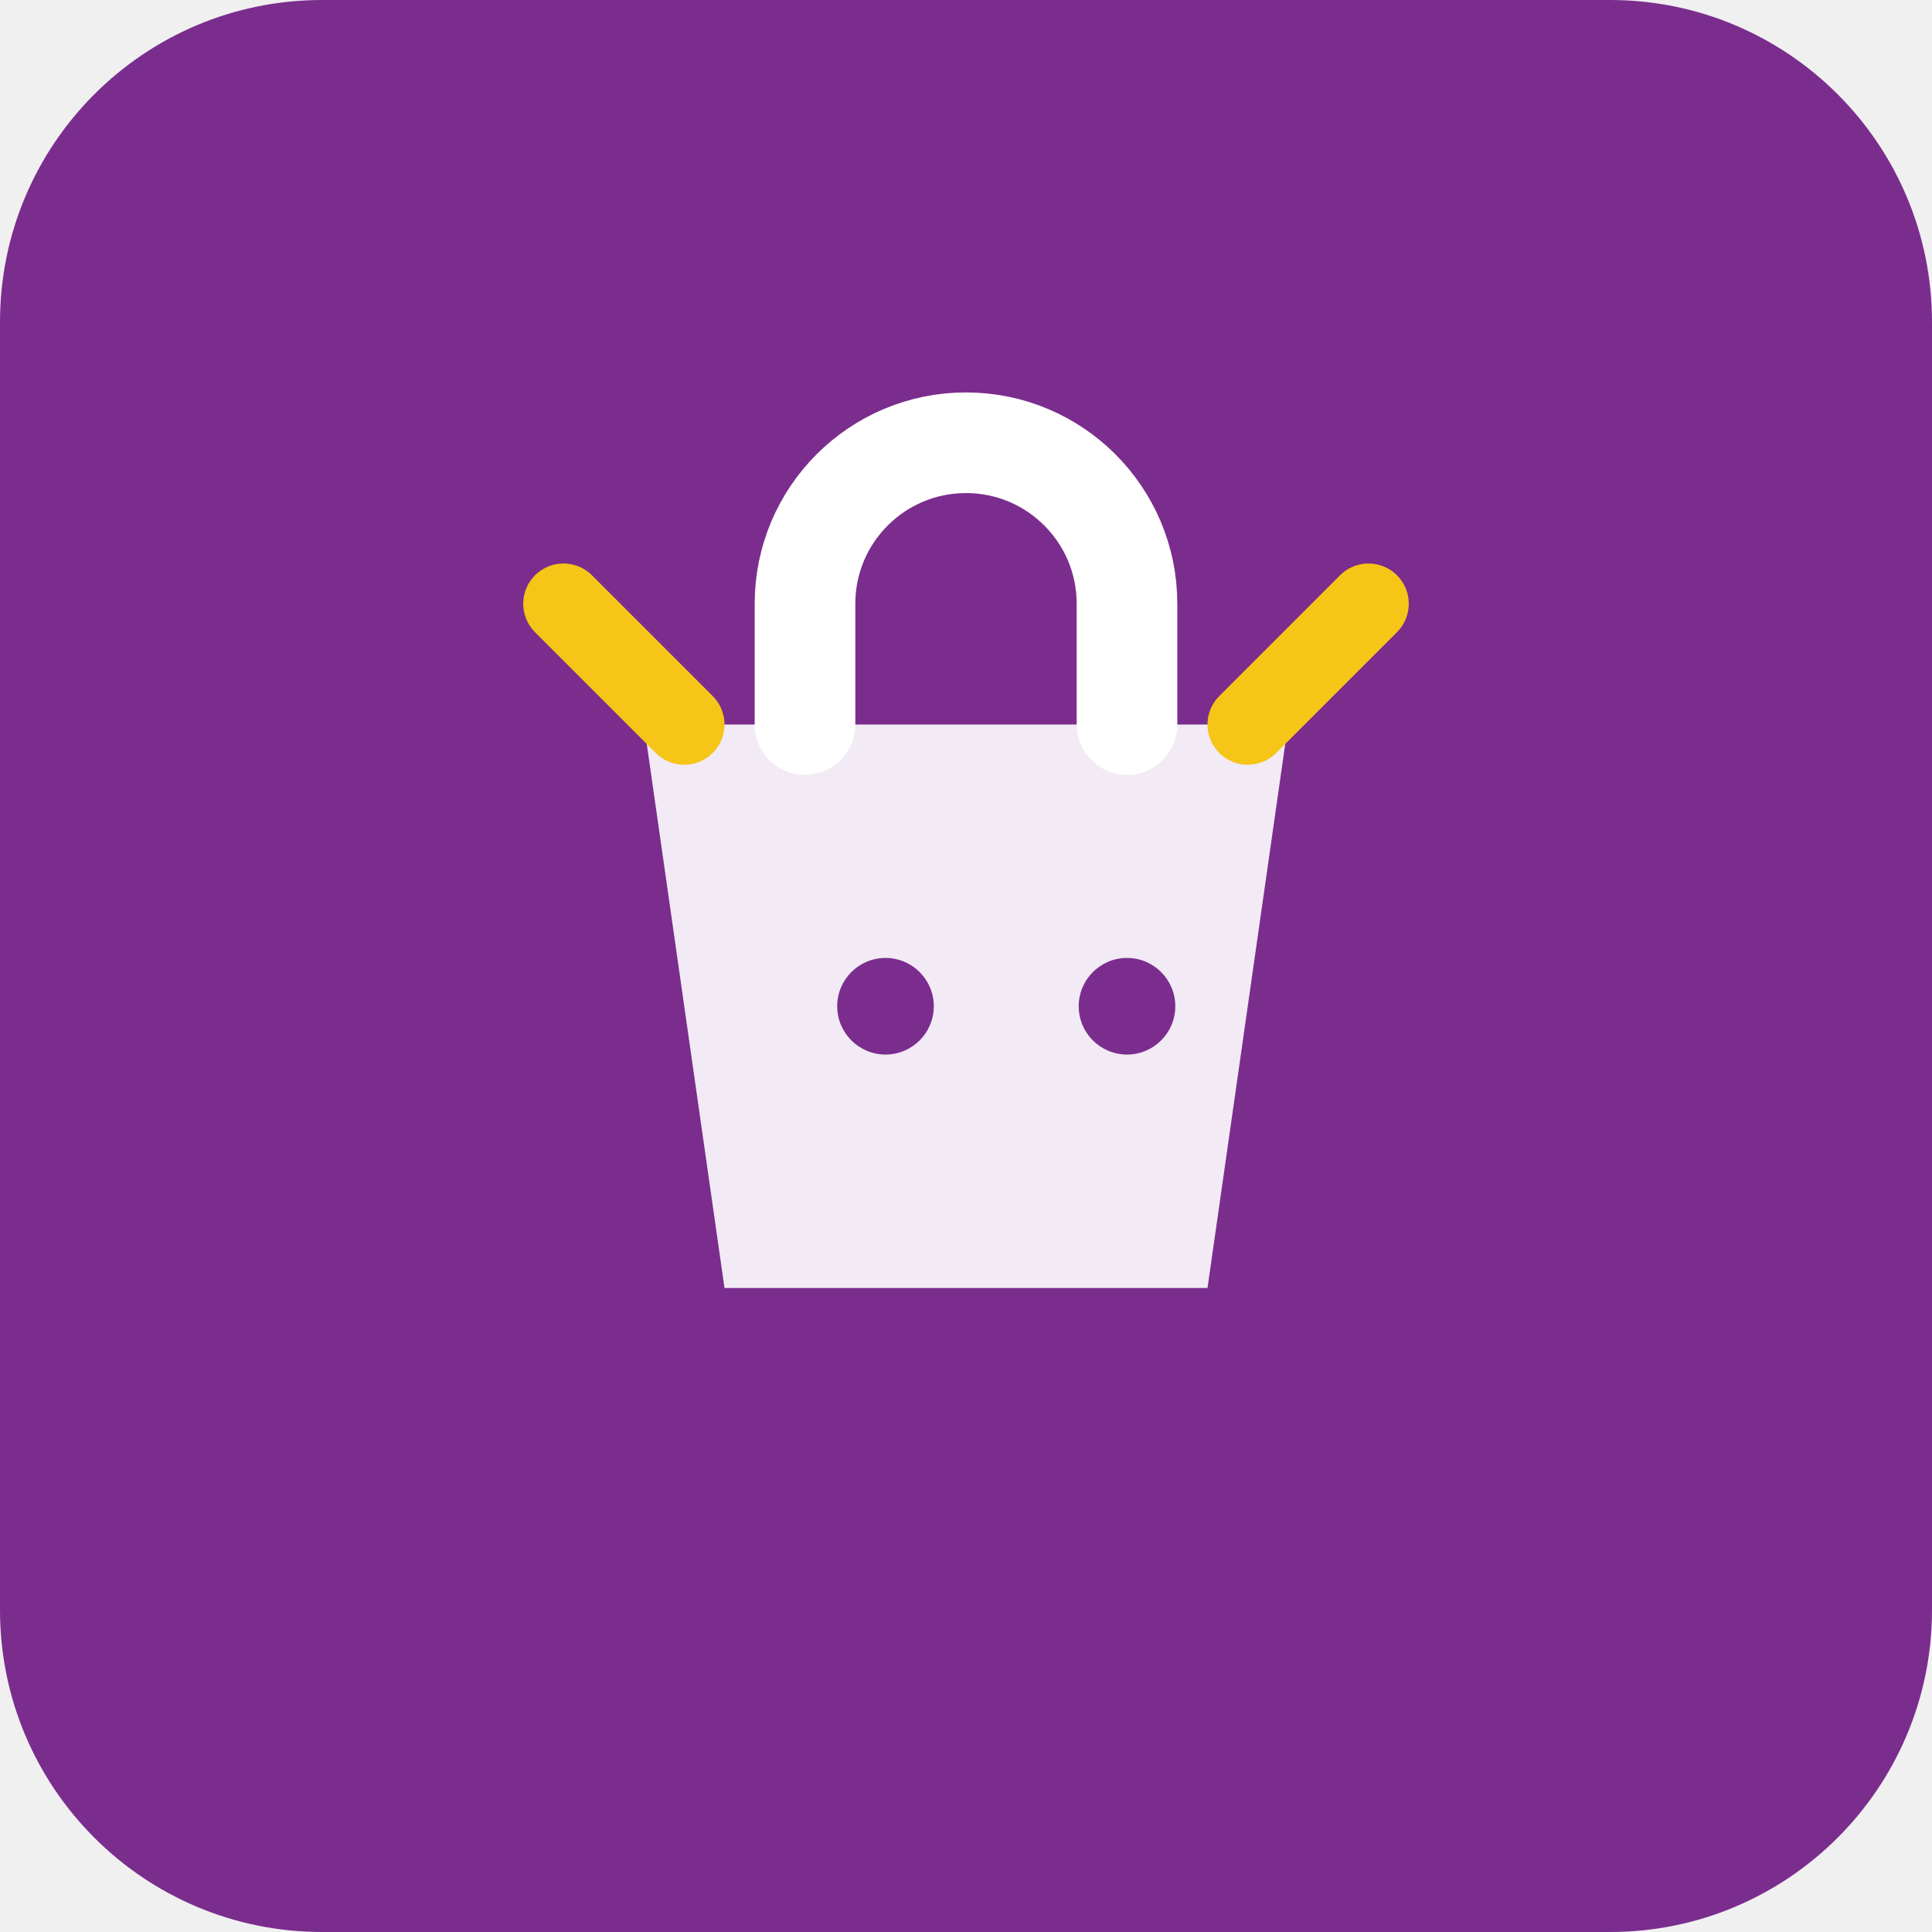
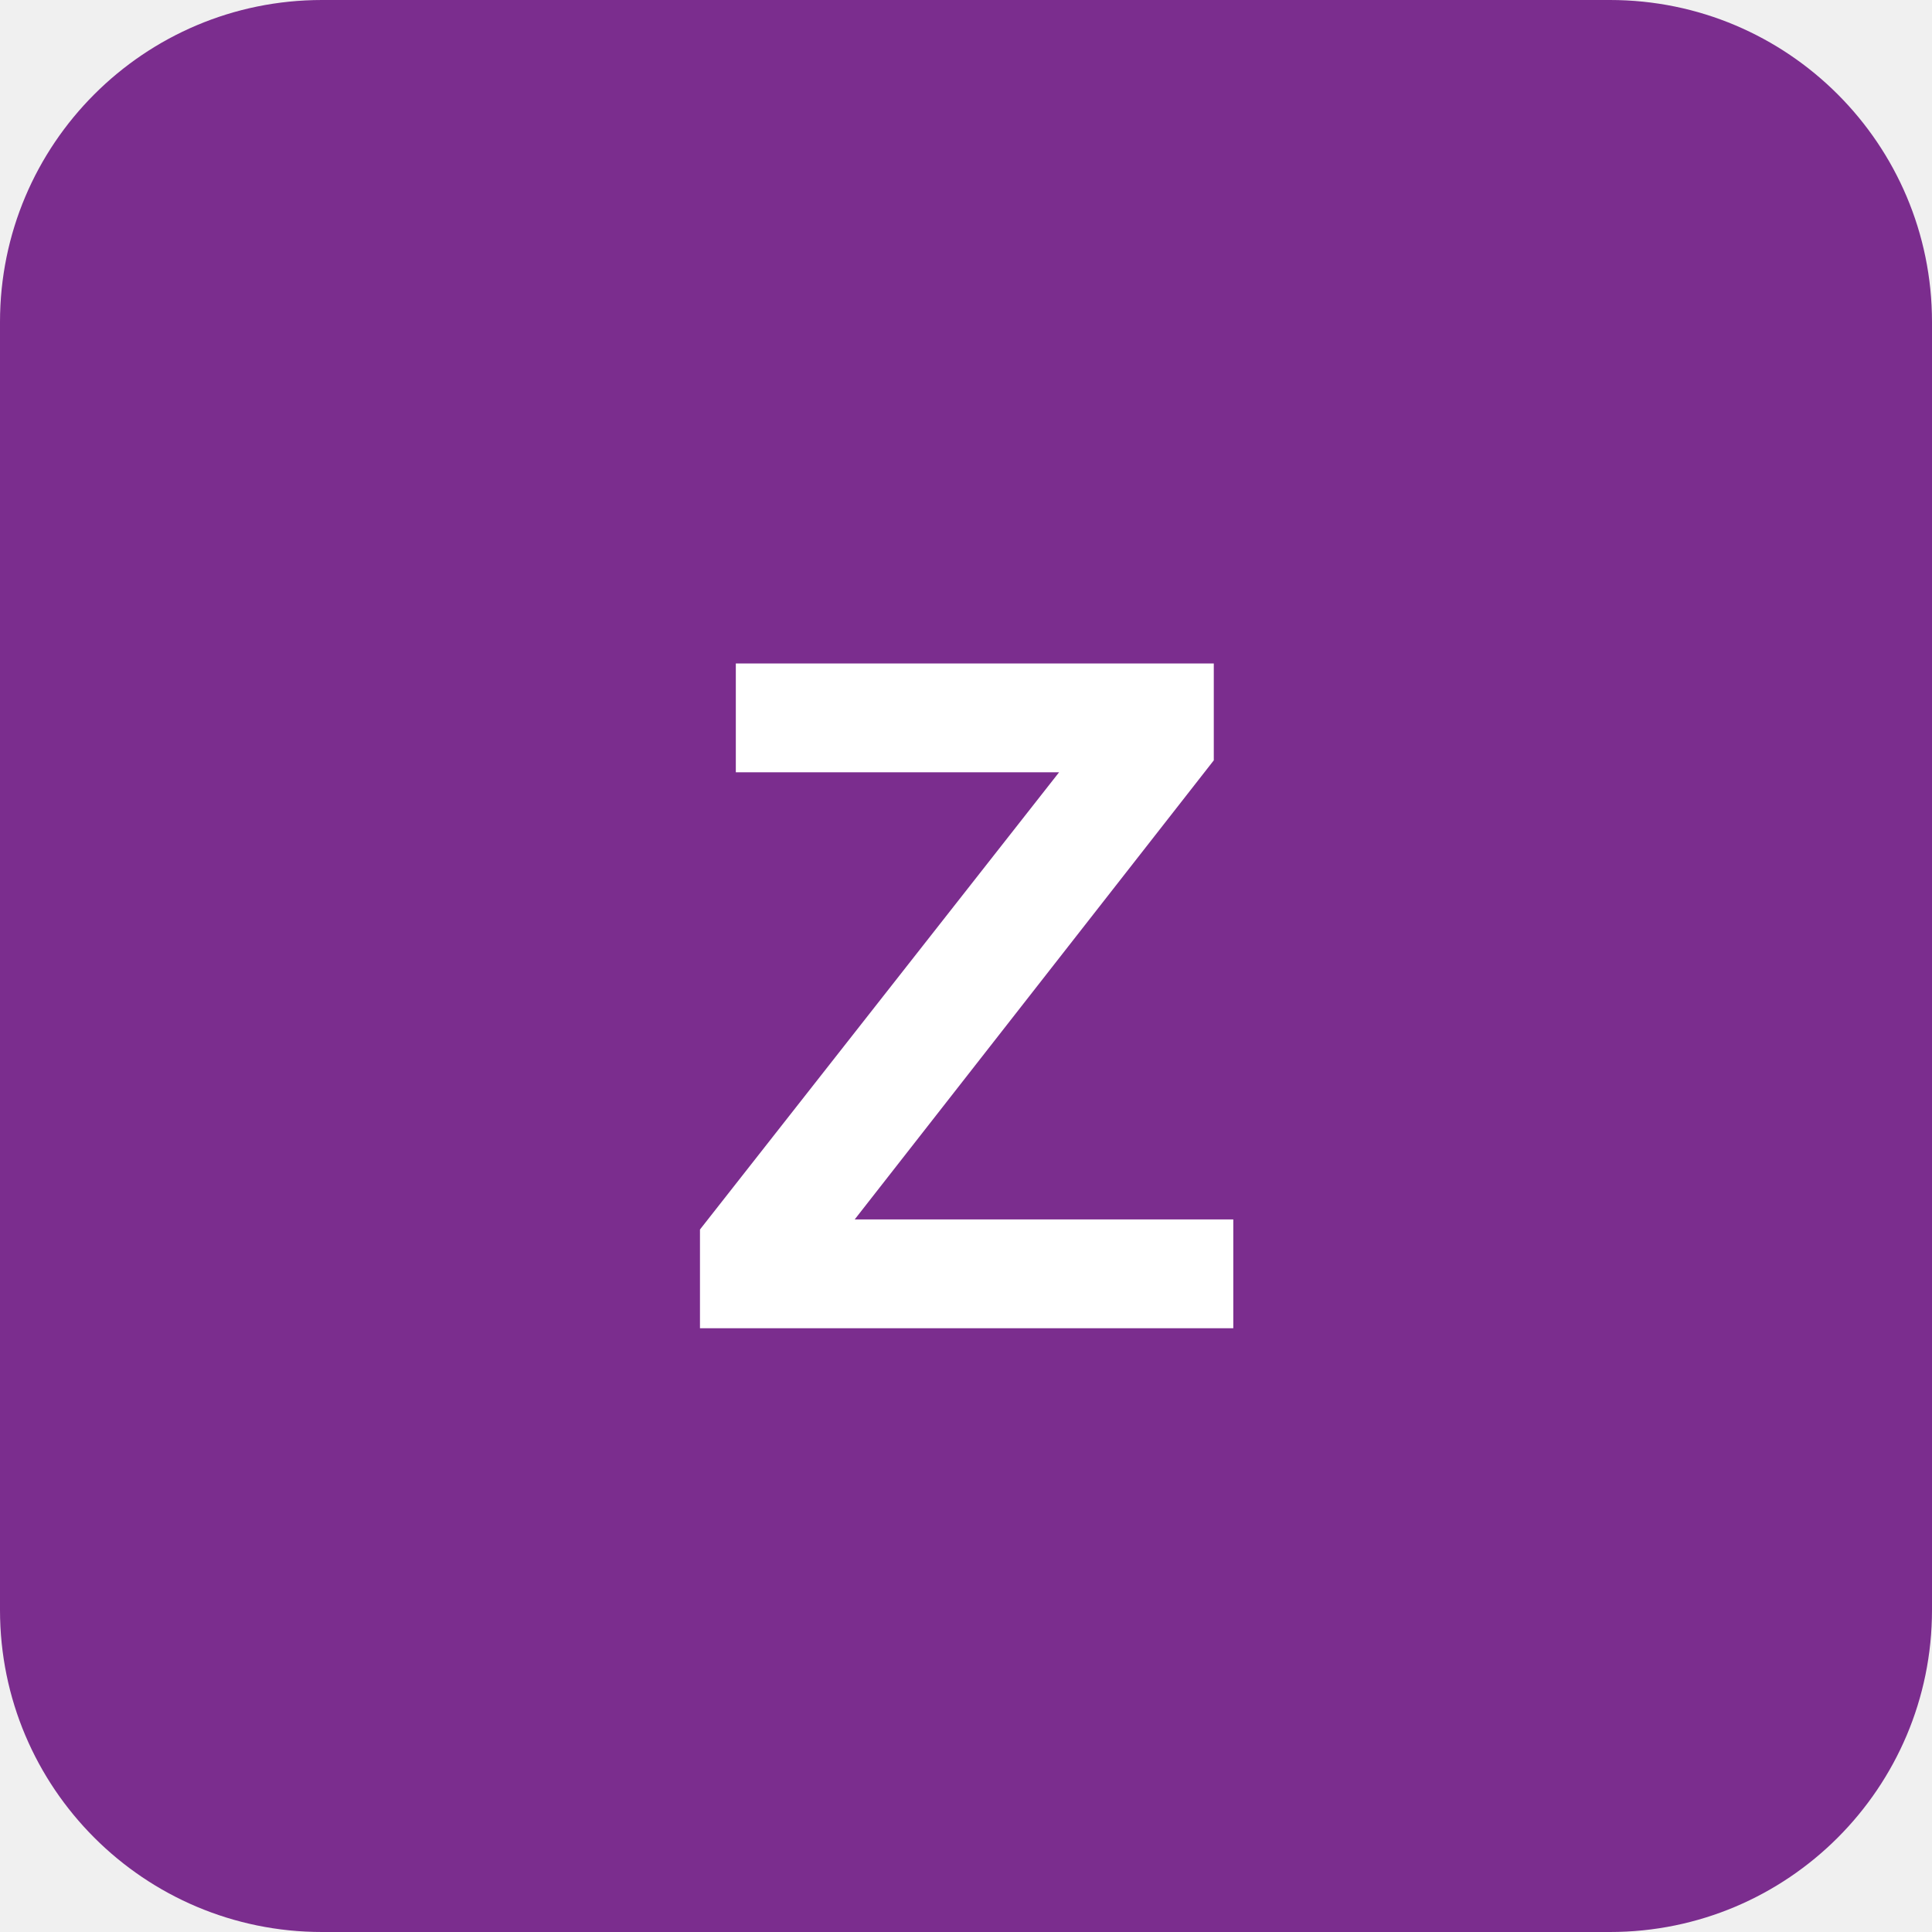
<svg xmlns="http://www.w3.org/2000/svg" viewBox="0 0 48 48" width="48" height="48">
  <rect width="48" height="48" rx="8" fill="#7B2D8E" />
-   <path d="M16 18h16l-2 14H18L16 18z" fill="#fff" opacity="0.9" />
-   <path d="M20 18v-3a4 4 0 018 0v3" fill="none" stroke="#fff" stroke-width="2.5" stroke-linecap="round" />
-   <path d="M14 15l3 3M34 15l-3 3" stroke="#F5C518" stroke-width="2" stroke-linecap="round" />
-   <circle cx="22" cy="25" r="1.2" fill="#7B2D8E" />
-   <circle cx="28" cy="25" r="1.2" fill="#7B2D8E" />
+   <text x="24" y="33" text-anchor="middle" font-family="Arial,Helvetica,sans-serif" font-weight="800" font-size="24" fill="#fff">Z</text>
</svg>
